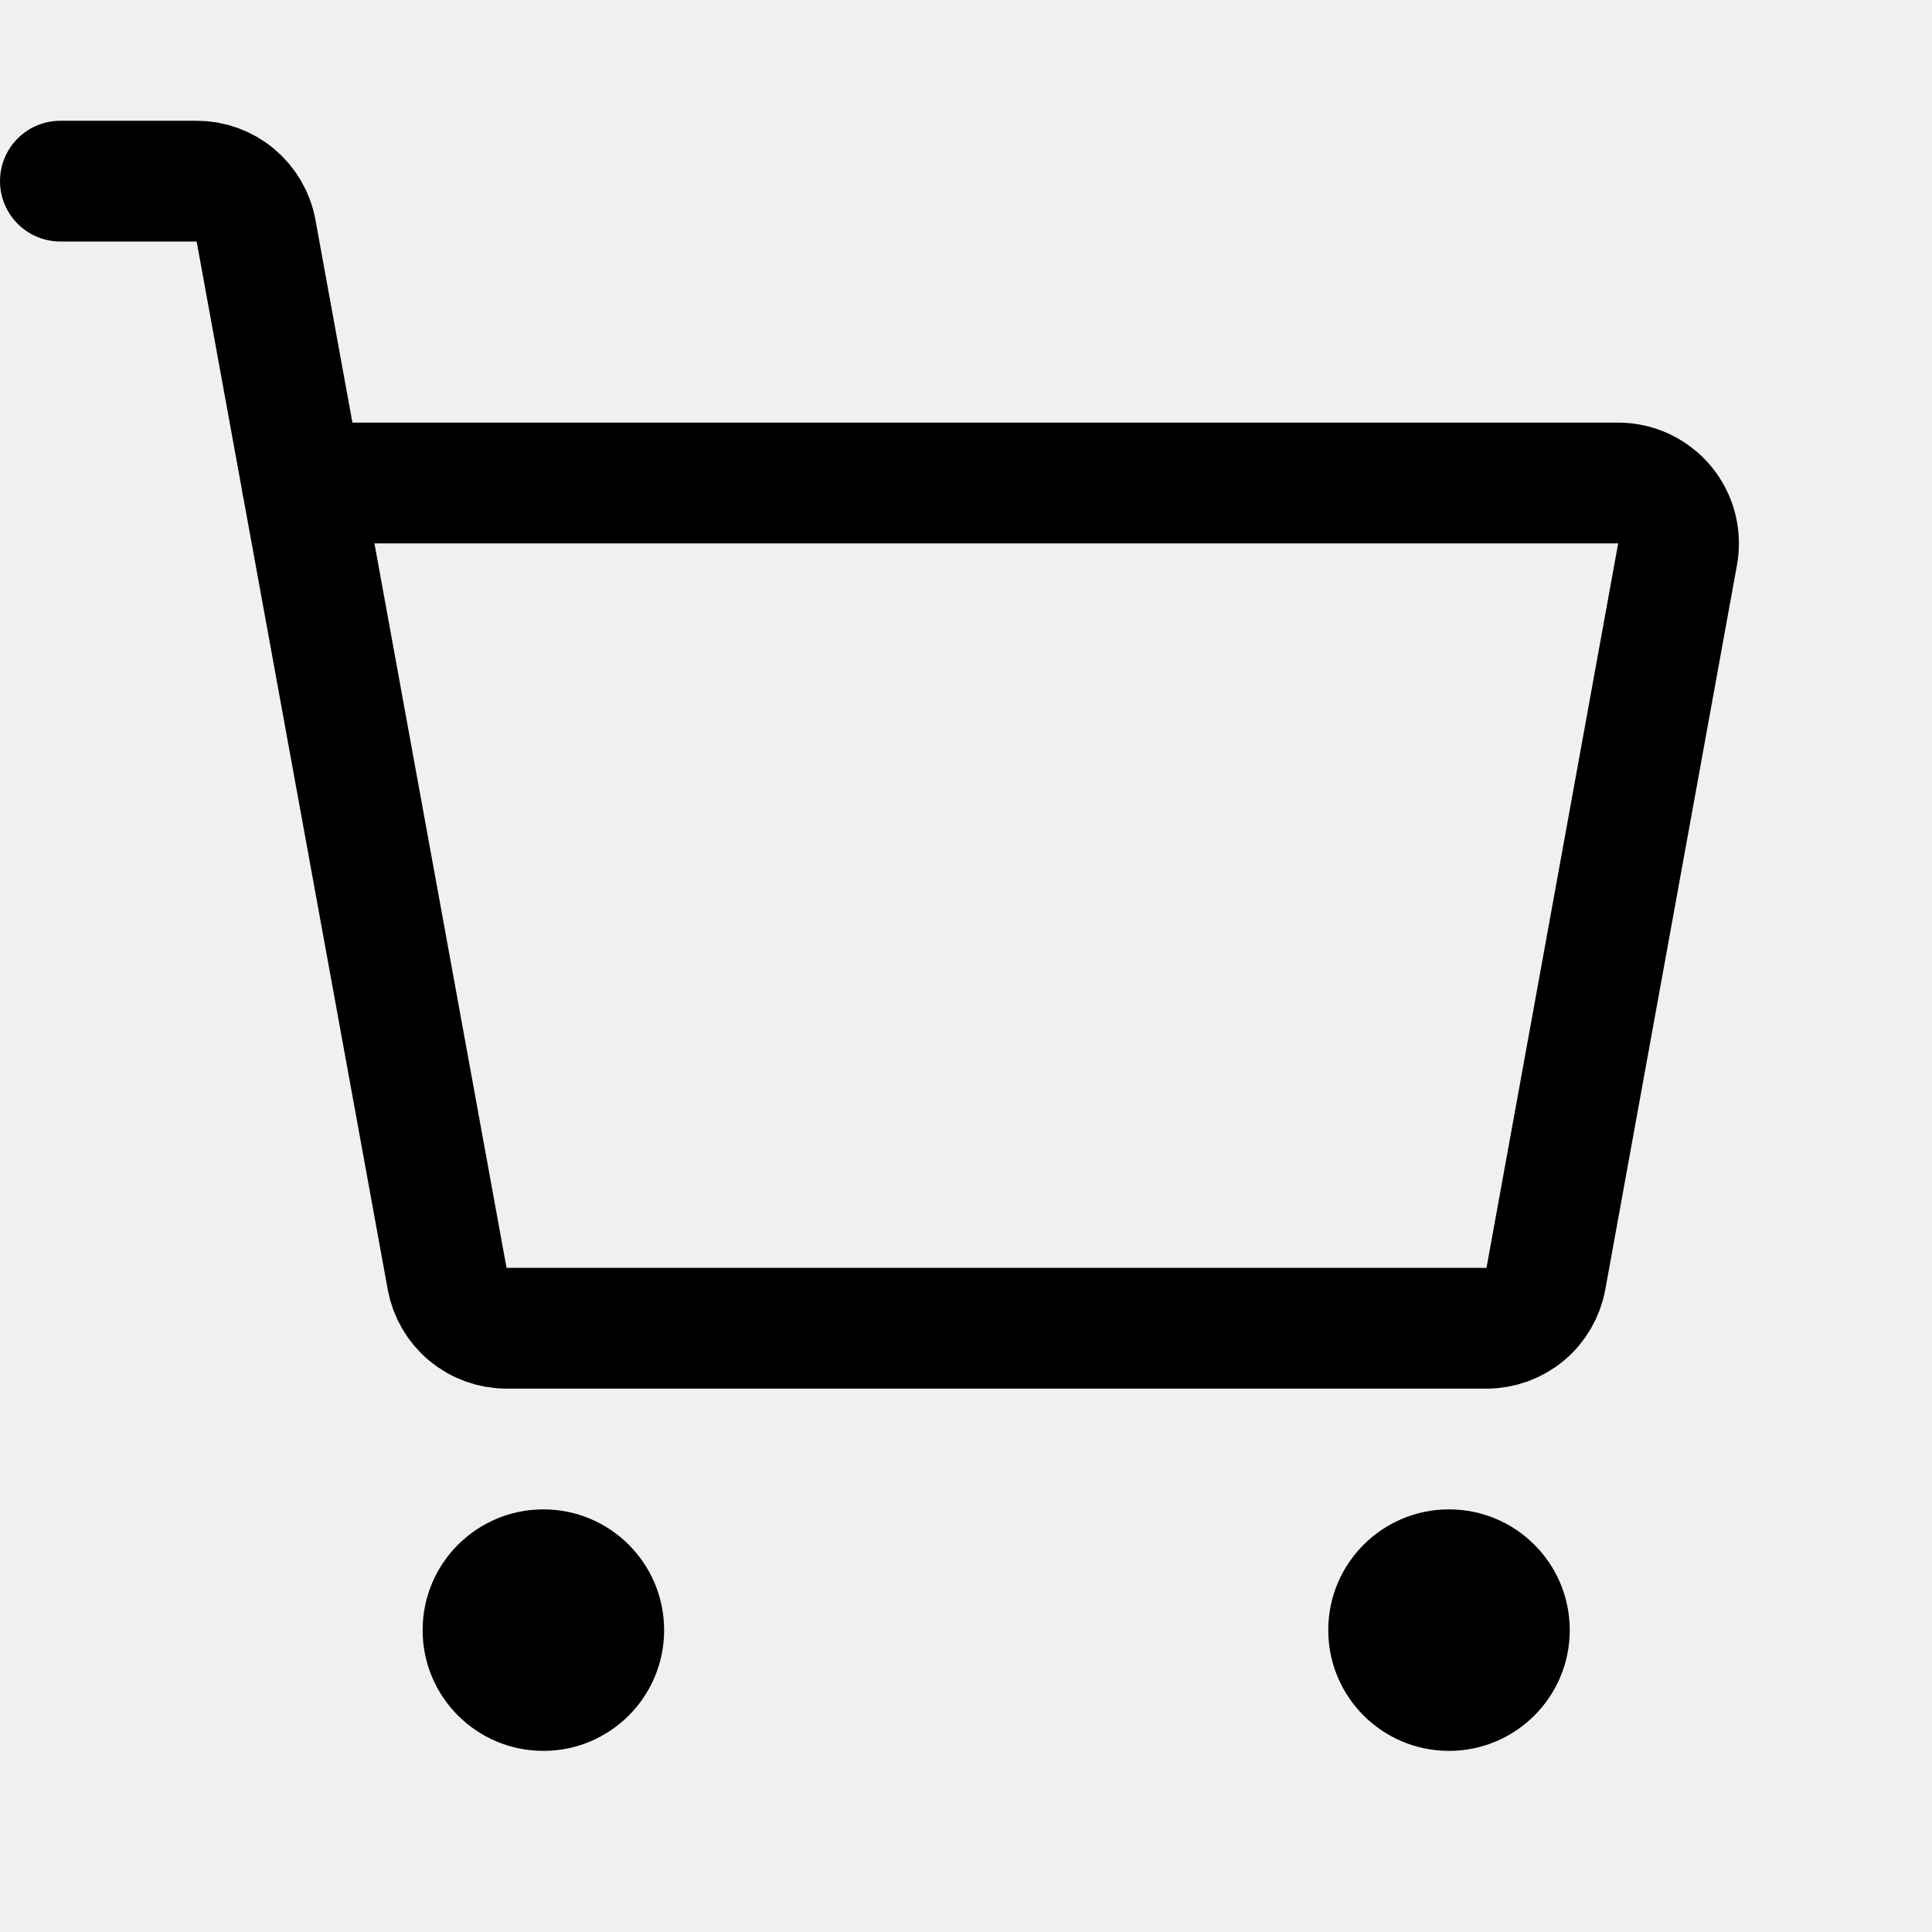
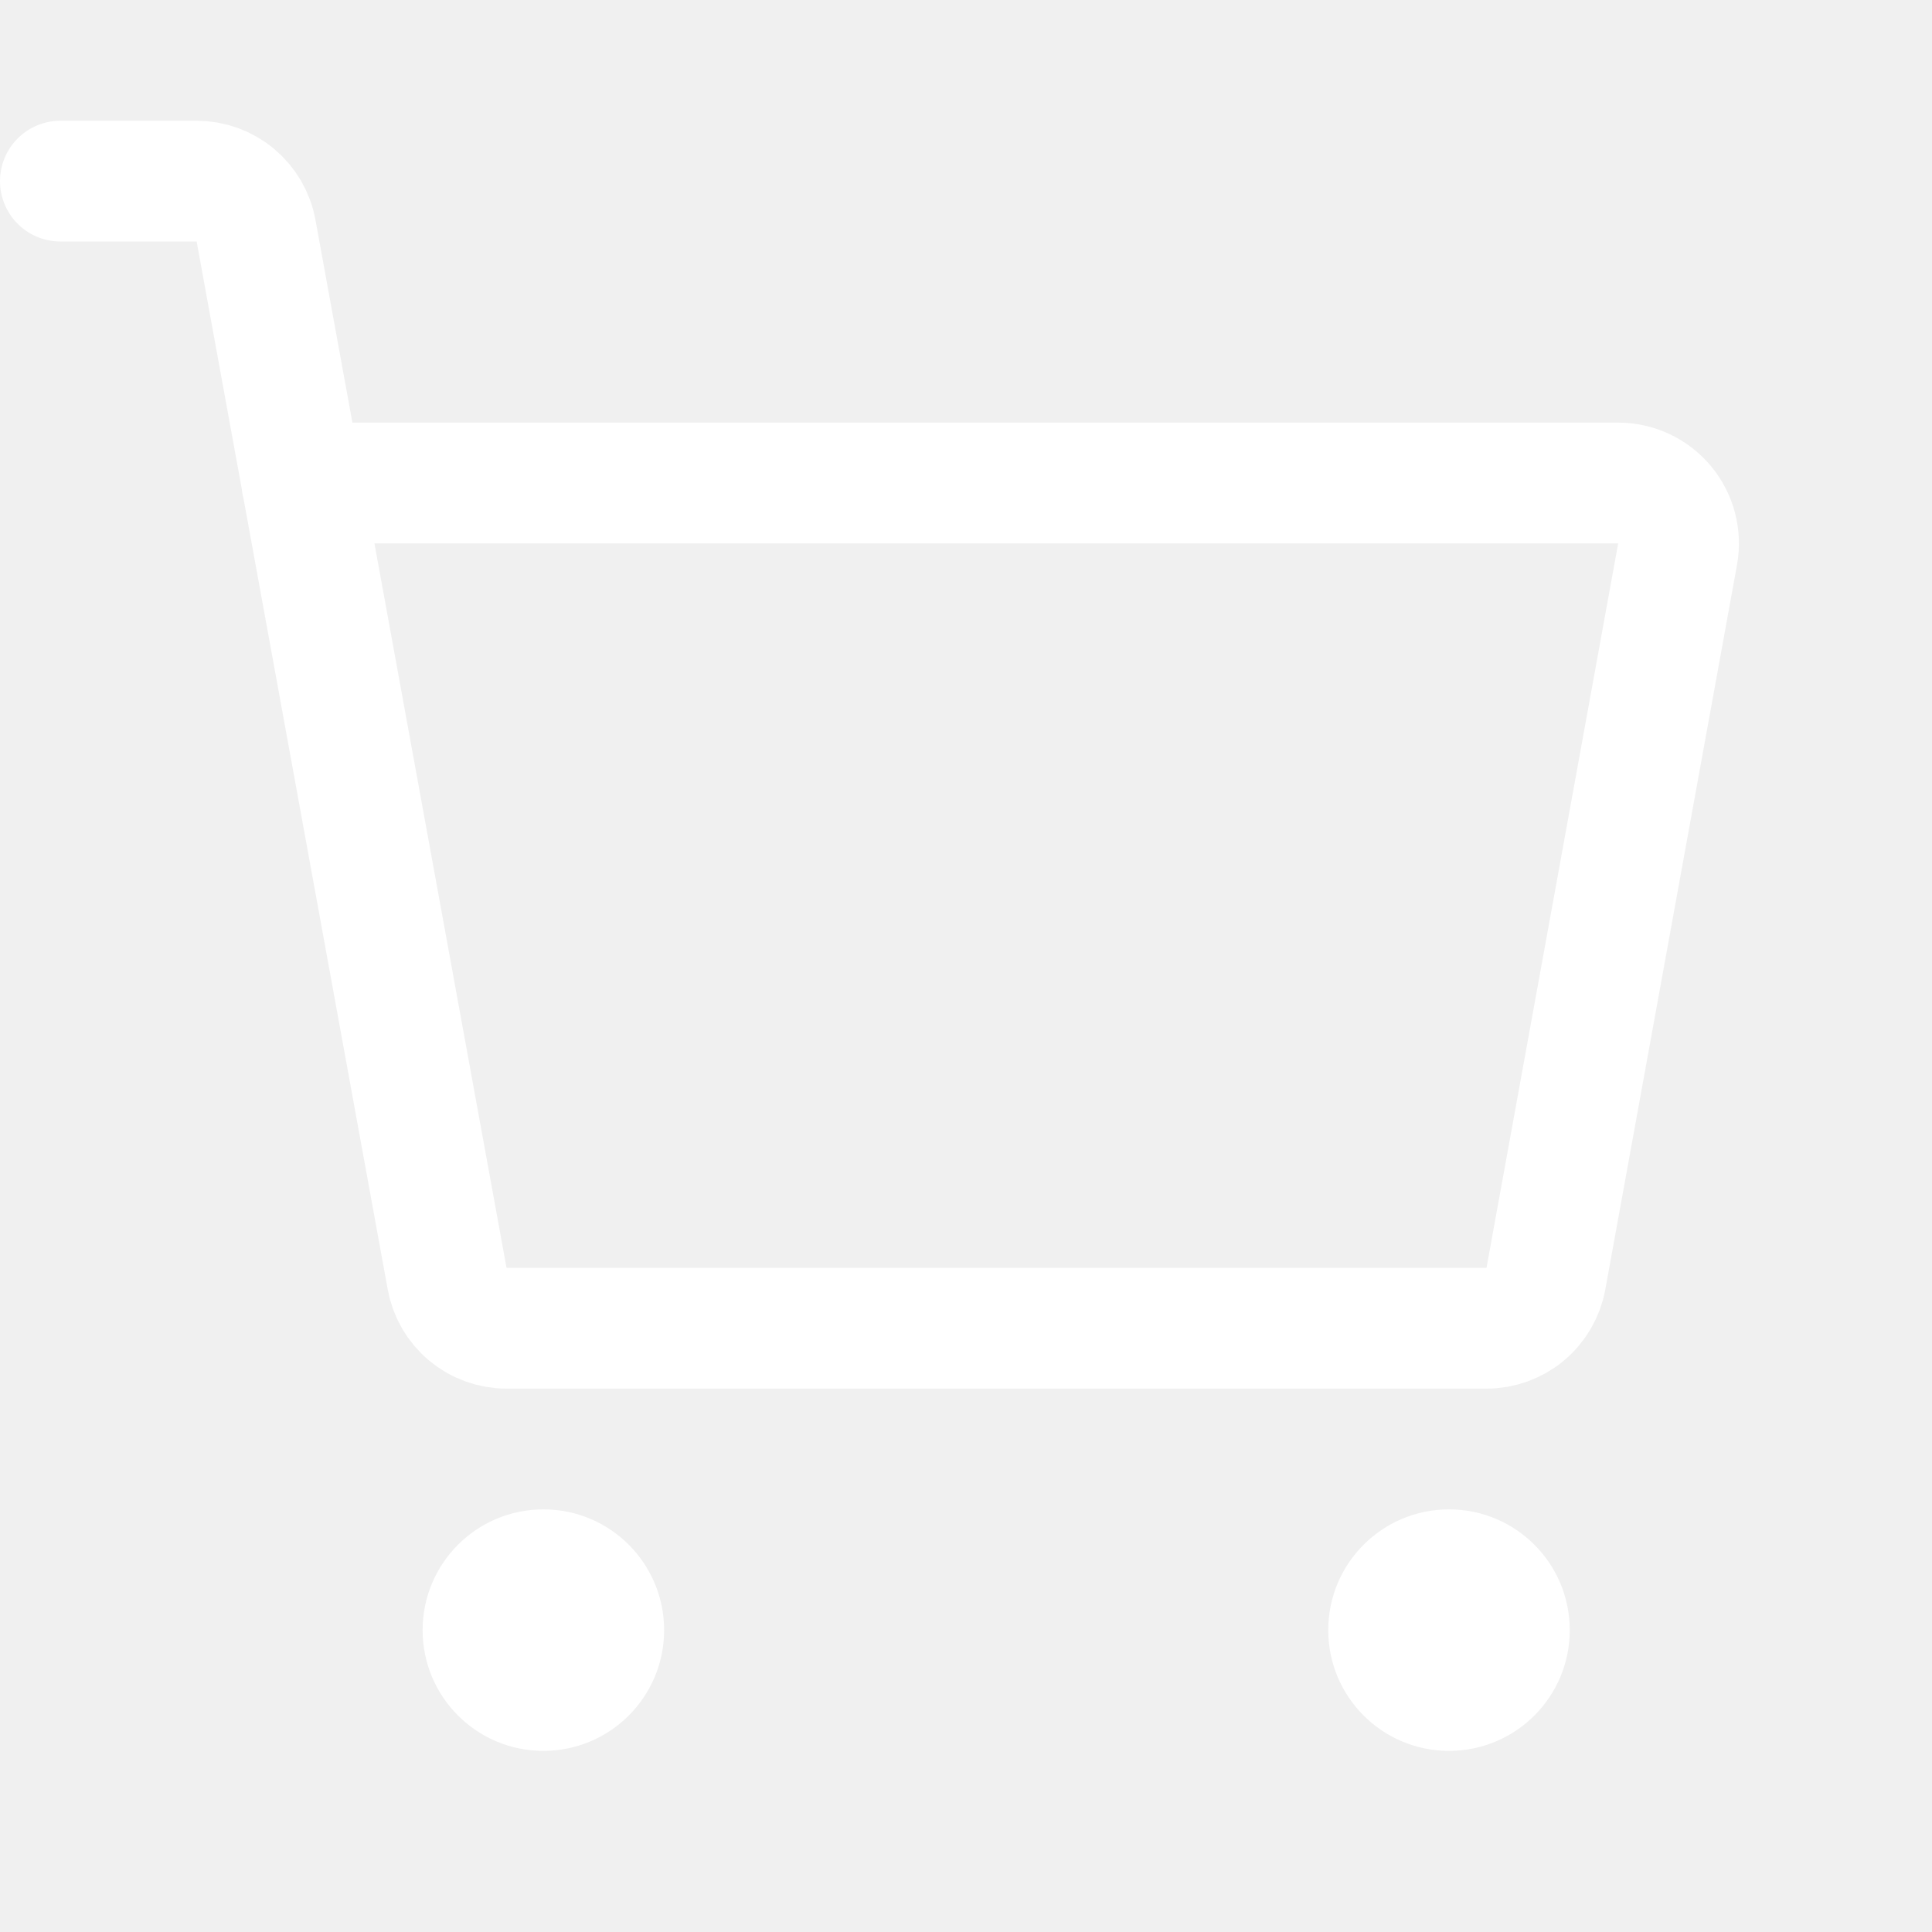
<svg xmlns="http://www.w3.org/2000/svg" width="32" height="32" viewBox="0 0 32 32" fill="none">
-   <path d="M9 29C10.105 29 11 28.105 11 27C11 25.895 10.105 25 9 25C7.895 25 7 25.895 7 27C7 28.105 7.895 29 9 29Z" fill="black" />
-   <path d="M24 29C25.105 29 26 28.105 26 27C26 25.895 25.105 25 24 25C22.895 25 22 25.895 22 27C22 28.105 22.895 29 24 29Z" fill="black" />
-   <path d="M5 8H26.802C26.948 8 27.093 8.032 27.226 8.094C27.358 8.156 27.476 8.247 27.57 8.359C27.663 8.472 27.732 8.603 27.769 8.745C27.806 8.887 27.812 9.035 27.786 9.179L25.605 21.179C25.563 21.409 25.442 21.618 25.262 21.768C25.082 21.918 24.855 22 24.621 22H8.39C8.156 22 7.929 21.918 7.749 21.768C7.569 21.618 7.448 21.41 7.406 21.179L4.241 3.821C4.199 3.59 4.077 3.382 3.897 3.232C3.718 3.082 3.491 3 3.257 3H1" stroke="black" stroke-width="2" stroke-linecap="round" stroke-linejoin="round" />
+   <path d="M9 29C10.105 29 11 28.105 11 27C11 25.895 10.105 25 9 25C7.895 25 7 25.895 7 27C7 28.105 7.895 29 9 29Z" fill="#FFFFFF" />
+   <path d="M24 29C25.105 29 26 28.105 26 27C26 25.895 25.105 25 24 25C22.895 25 22 25.895 22 27C22 28.105 22.895 29 24 29Z" fill="#FFFFFF" />
+   <path d="M5 8H26.802C26.948 8 27.093 8.032 27.226 8.094C27.358 8.156 27.476 8.247 27.57 8.359C27.663 8.472 27.732 8.603 27.769 8.745C27.806 8.887 27.812 9.035 27.786 9.179L25.605 21.179C25.563 21.409 25.442 21.618 25.262 21.768C25.082 21.918 24.855 22 24.621 22H8.39C8.156 22 7.929 21.918 7.749 21.768C7.569 21.618 7.448 21.41 7.406 21.179L4.241 3.821C4.199 3.59 4.077 3.382 3.897 3.232C3.718 3.082 3.491 3 3.257 3H1" stroke="#FFFFFF" stroke-width="2" stroke-linecap="round" stroke-linejoin="round" />
</svg>
